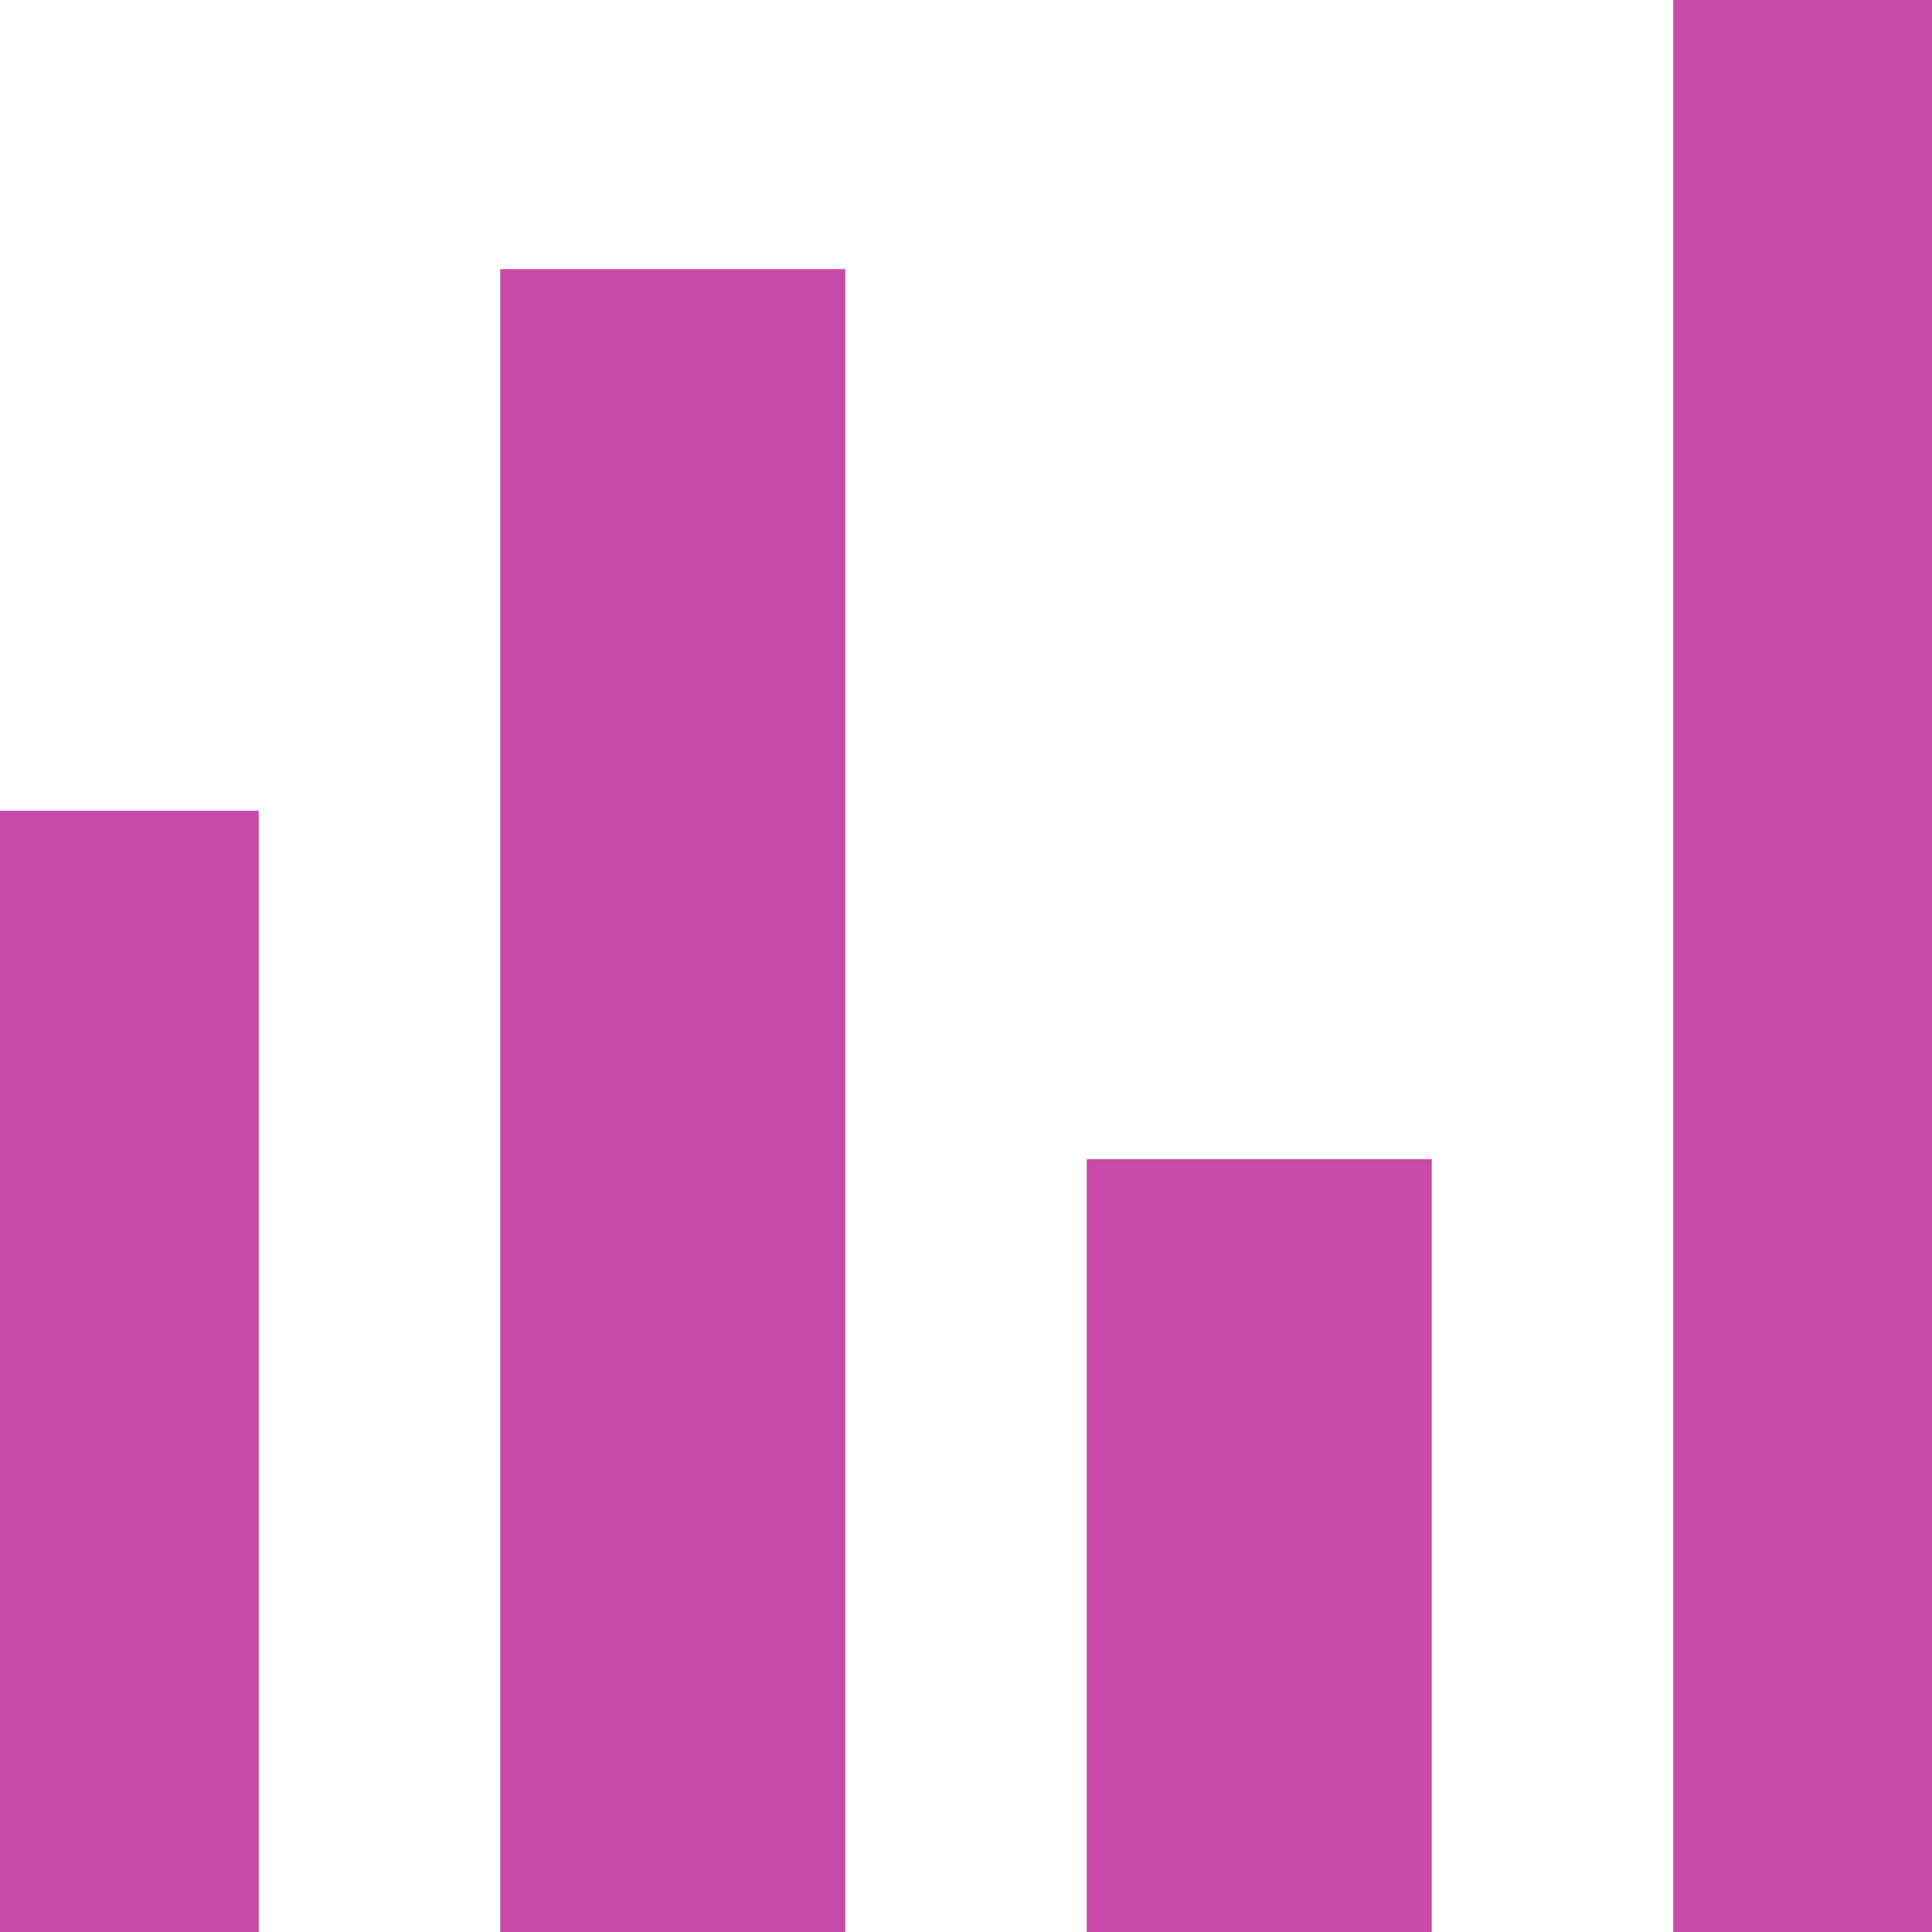
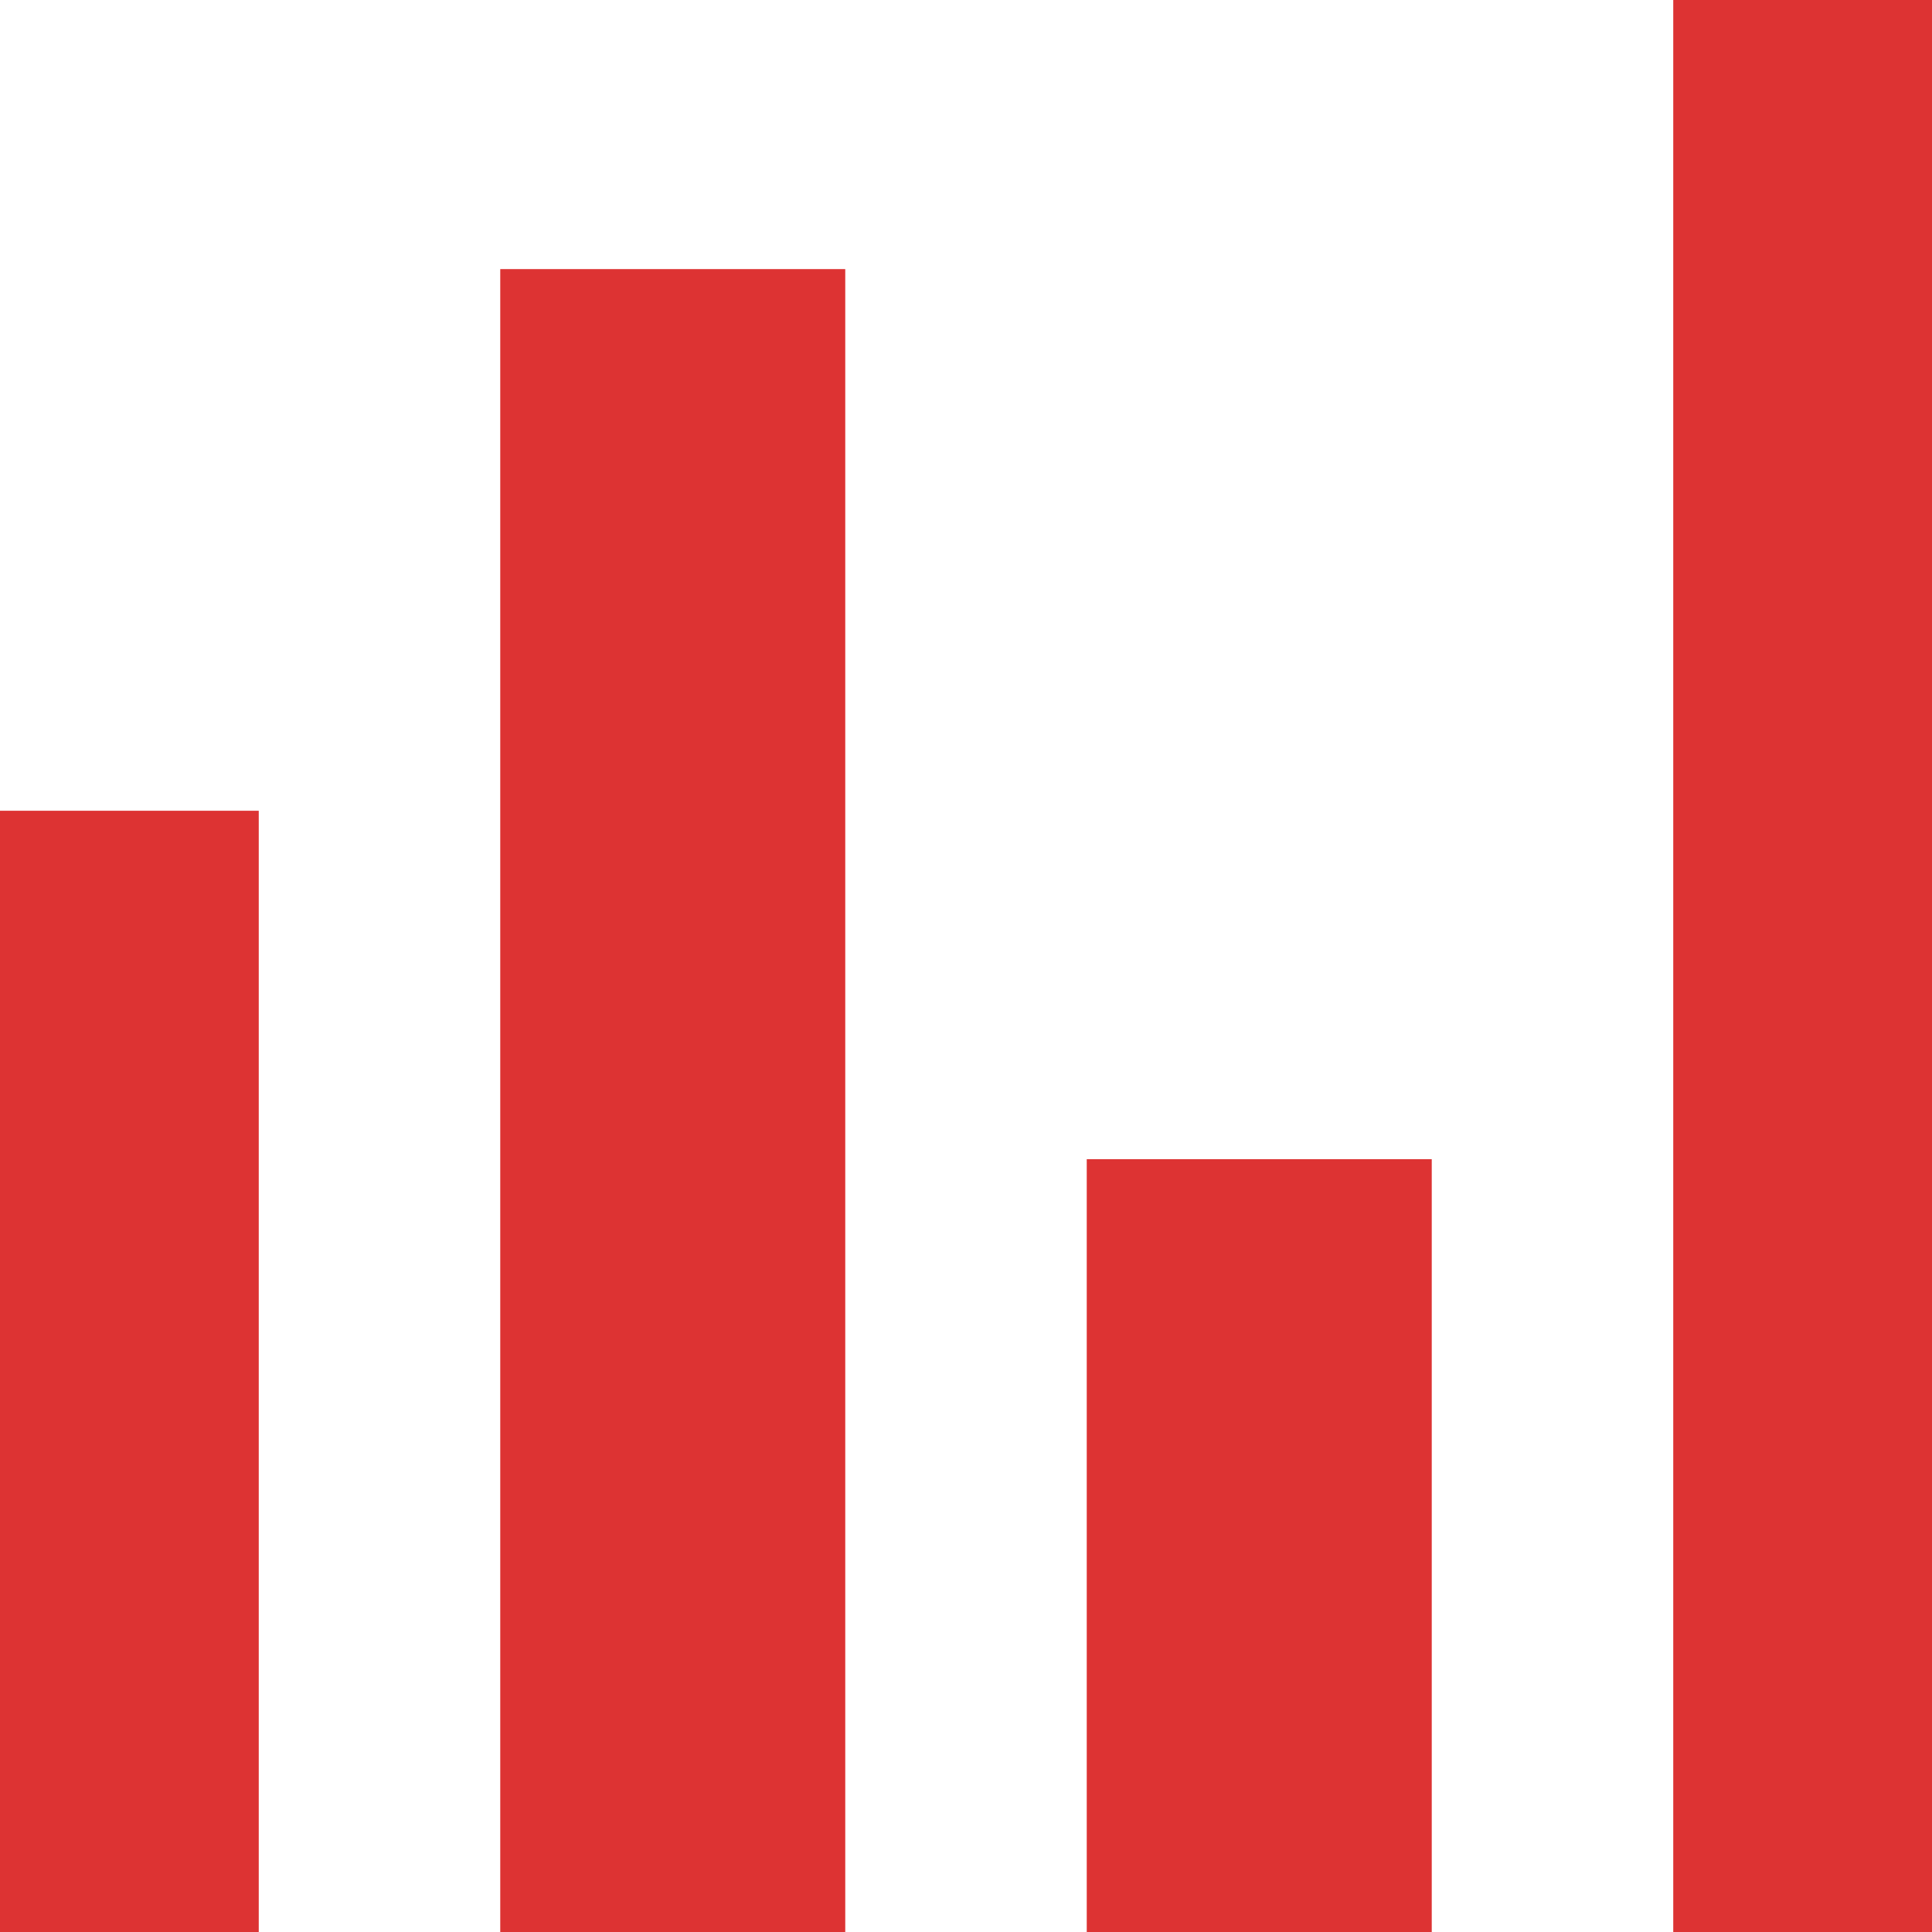
<svg xmlns="http://www.w3.org/2000/svg" viewBox="0 0 56 56">
-   <g fill="#c94aa8">
+   <g fill="#dd3333">
    <rect x="-2.5" y="23.5" width="10" height="32.5" />
    <rect x="14.5" y="7.8" width="10" height="48.2" />
    <rect x="31.5" y="33.6" width="10" height="22.4" />
    <rect x="48.5" y="0" width="10" height="56" />
  </g>
</svg>
